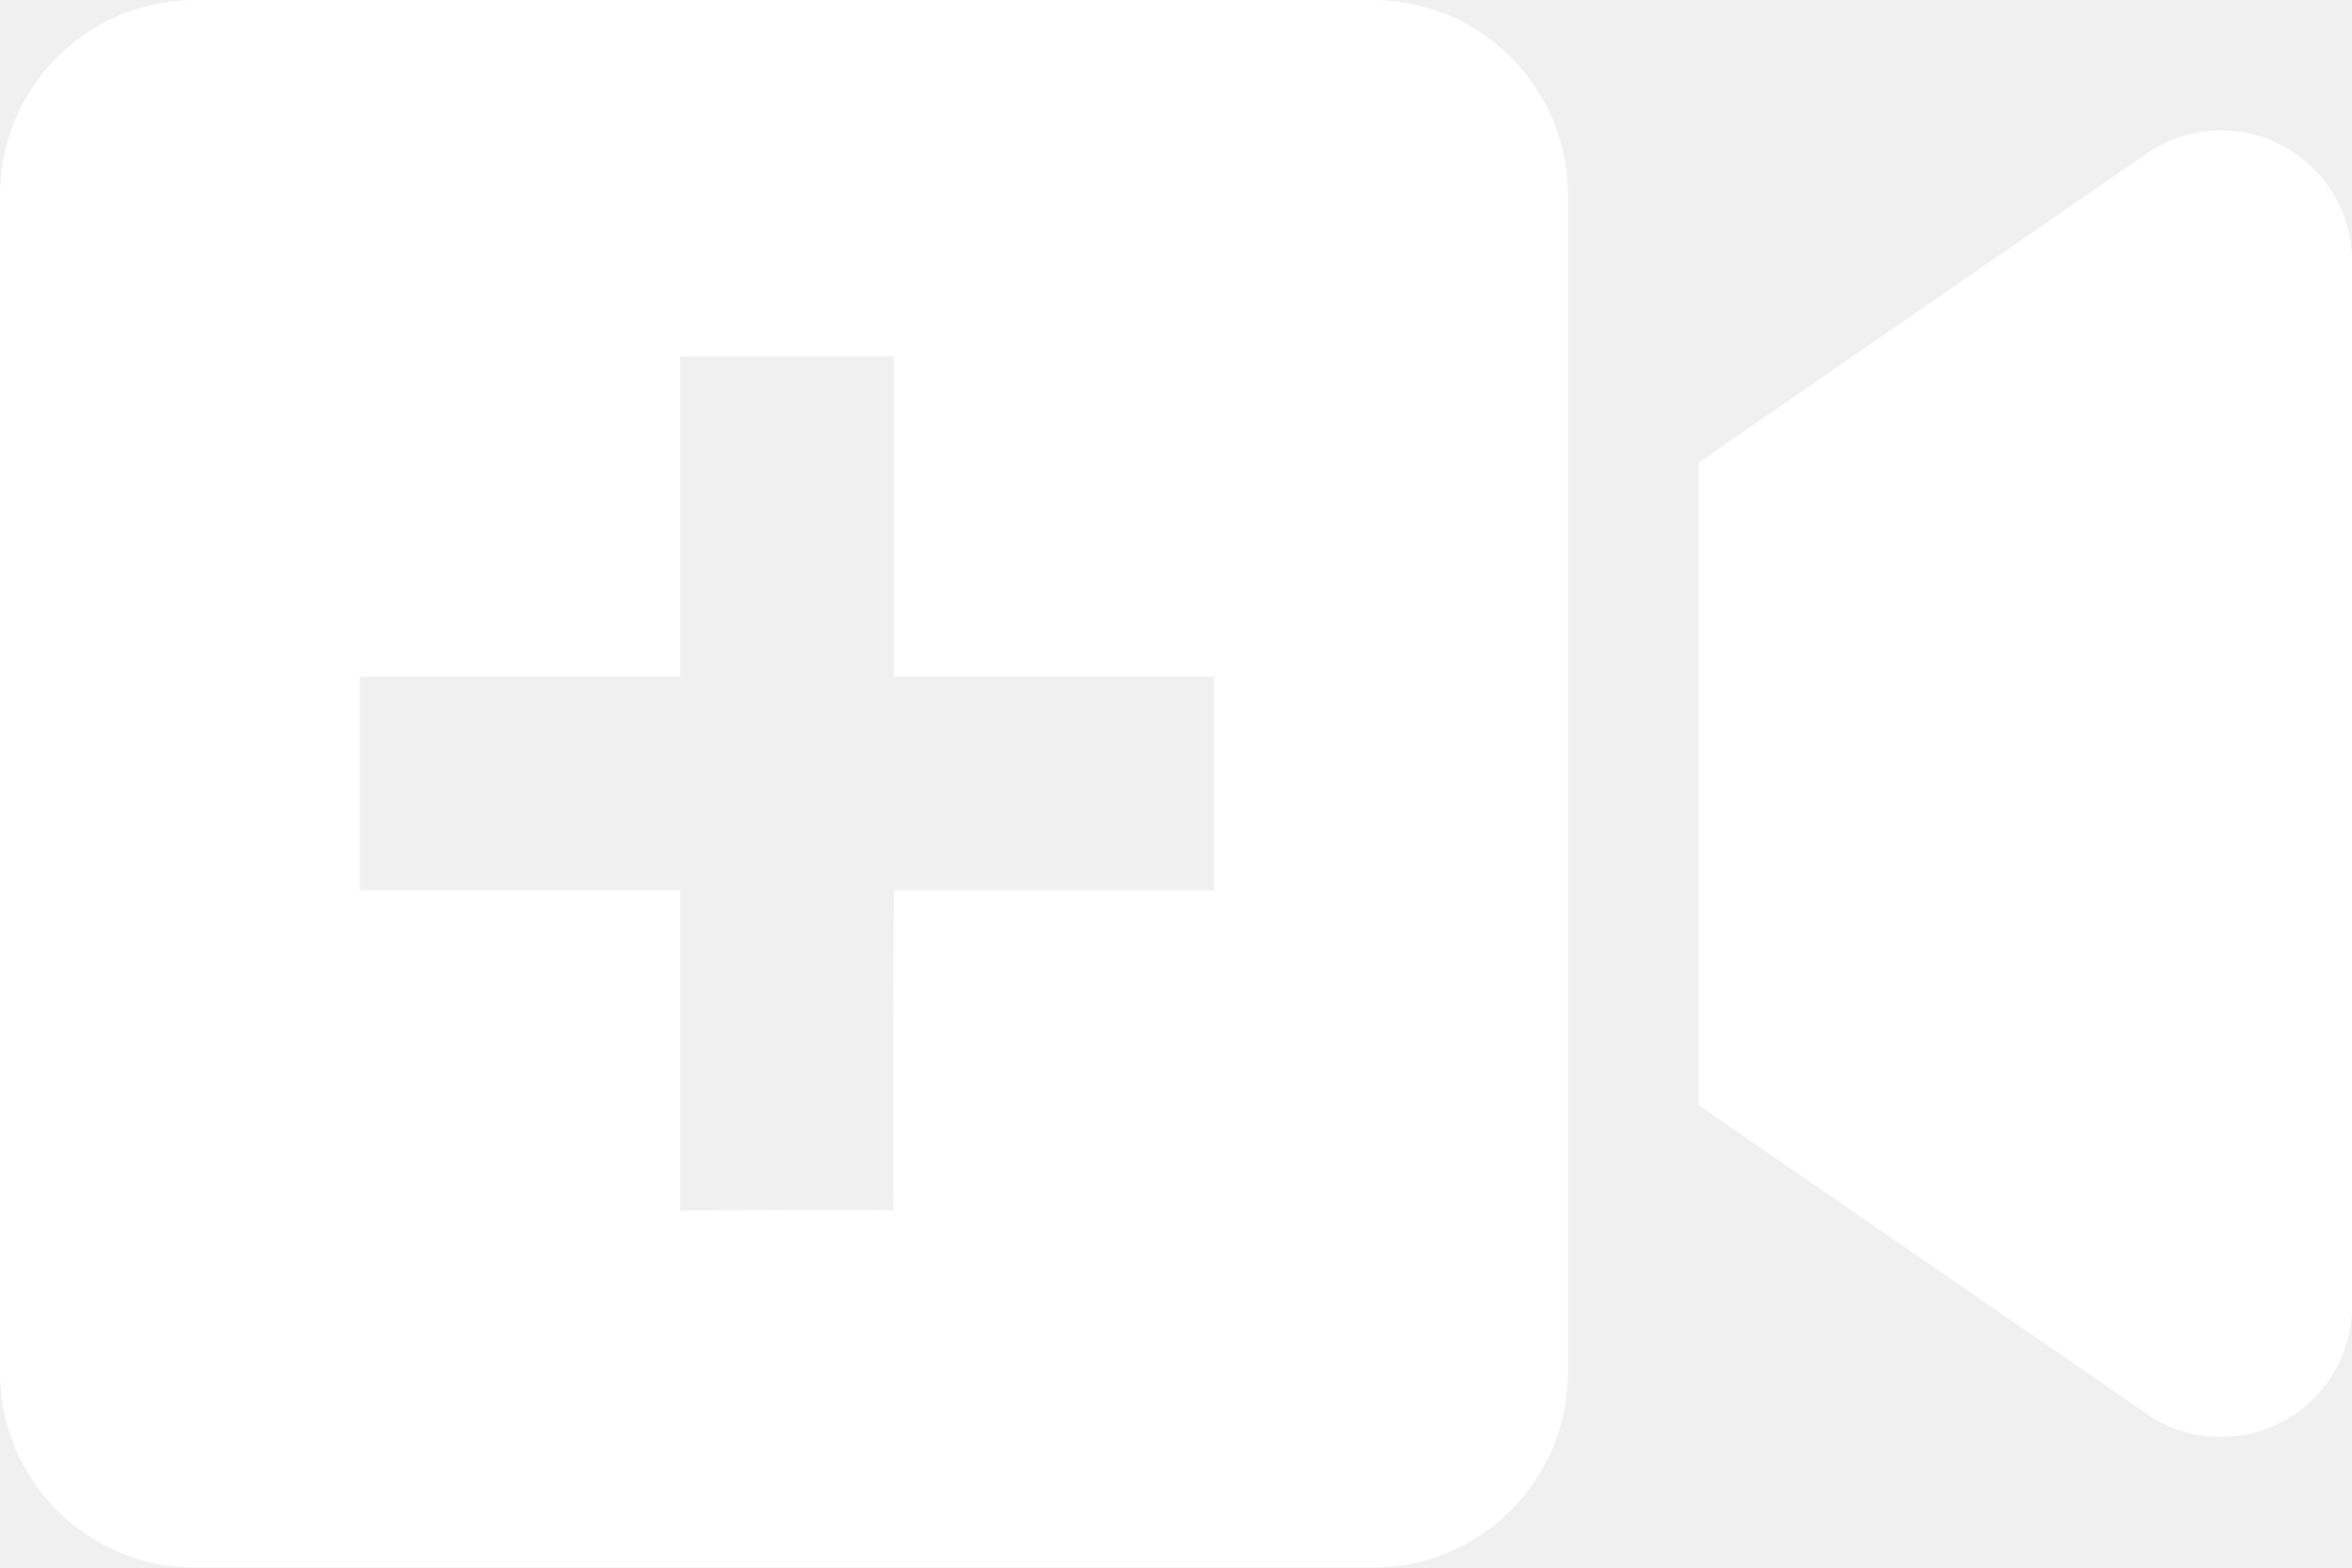
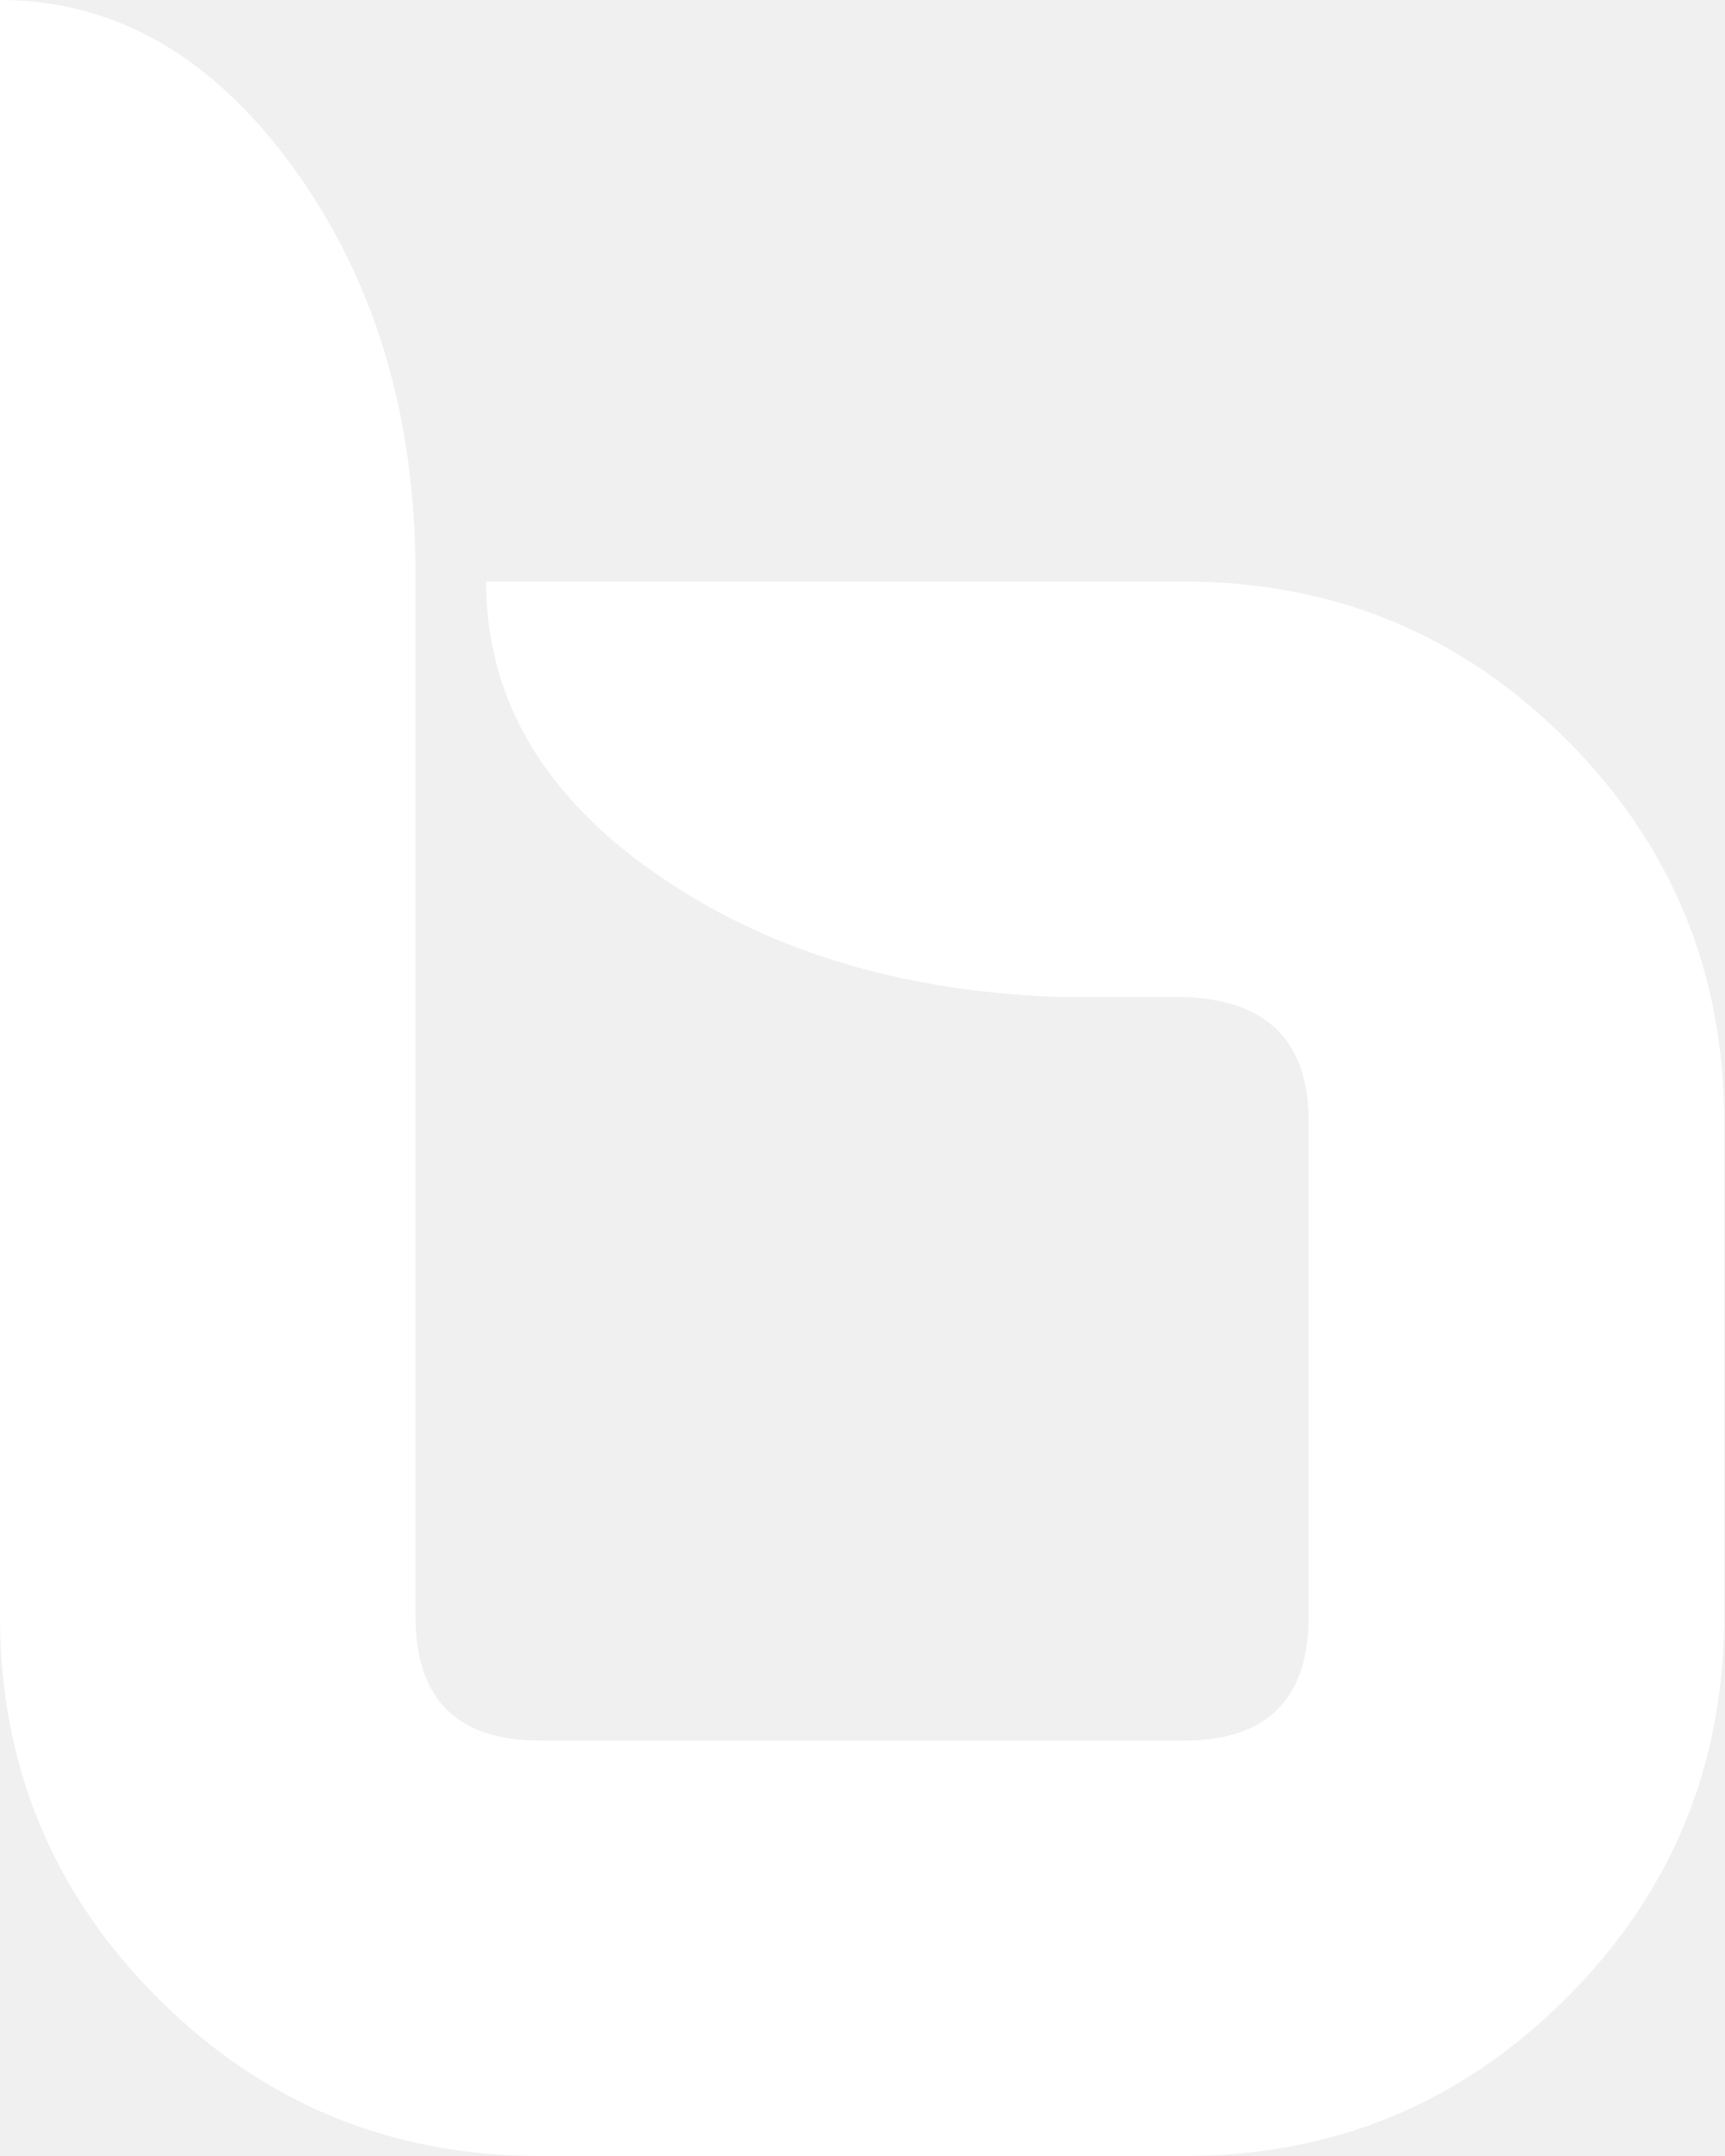
- <svg xmlns="http://www.w3.org/2000/svg" width="350.022" height="233.333" viewBox="0 0 350.022 233.333">
-   <g id="Grupo_1886" data-name="Grupo 1886" transform="translate(-81.156 -139)">
-     <path id="Trazado_3075" data-name="Trazado 3075" d="M285.449,139H110.195a29.039,29.039,0,0,0-29.039,29.039V343.294a29.039,29.039,0,0,0,29.039,29.039H285.449a29.039,29.039,0,0,0,29.04-29.039V168.039A29.039,29.039,0,0,0,285.449,139ZM261.856,271.512H214.175s-.258,47.939,0,47.681-31.783,0-31.783,0V271.524H134.7V239.729H182.38V192.048h31.795v47.681h47.681Z" fill="#fff" />
-     <path id="Trazado_3076" data-name="Trazado 3076" d="M411.392,158.407a19.493,19.493,0,0,0-10.846,3.5l-66.6,45.948v95.653l66.6,45.874A19.489,19.489,0,0,0,431.178,333.7V177.592A19.488,19.488,0,0,0,411.392,158.407Z" fill="#fff" />
-   </g>
+ <svg xmlns="http://www.w3.org/2000/svg" width="230.806" height="288.647" viewBox="0 0 230.806 288.647">
+   <path id="Trazado_3114" data-name="Trazado 3114" d="M141.535,86.952q0,30.032-21.134,51.166T69.235,159.252H-16.97q-30.032,0-51.166-21.134T-89.27,86.952V-129.395q23.033,0,39.322,22.525t16.294,54.225v139.6q0,16.685,16.684,16.684H69.235q16.683,0,16.684-16.684V20.768q0-16.124-16.684-16.684H52.549q-32.261-1.12-54.5-16.849T-24.2-51.532H69.236q30.032,0,51.166,21.134t21.134,51.166V86.952Z" transform="translate(89.27 129.395)" fill="#fff" />
</svg>
